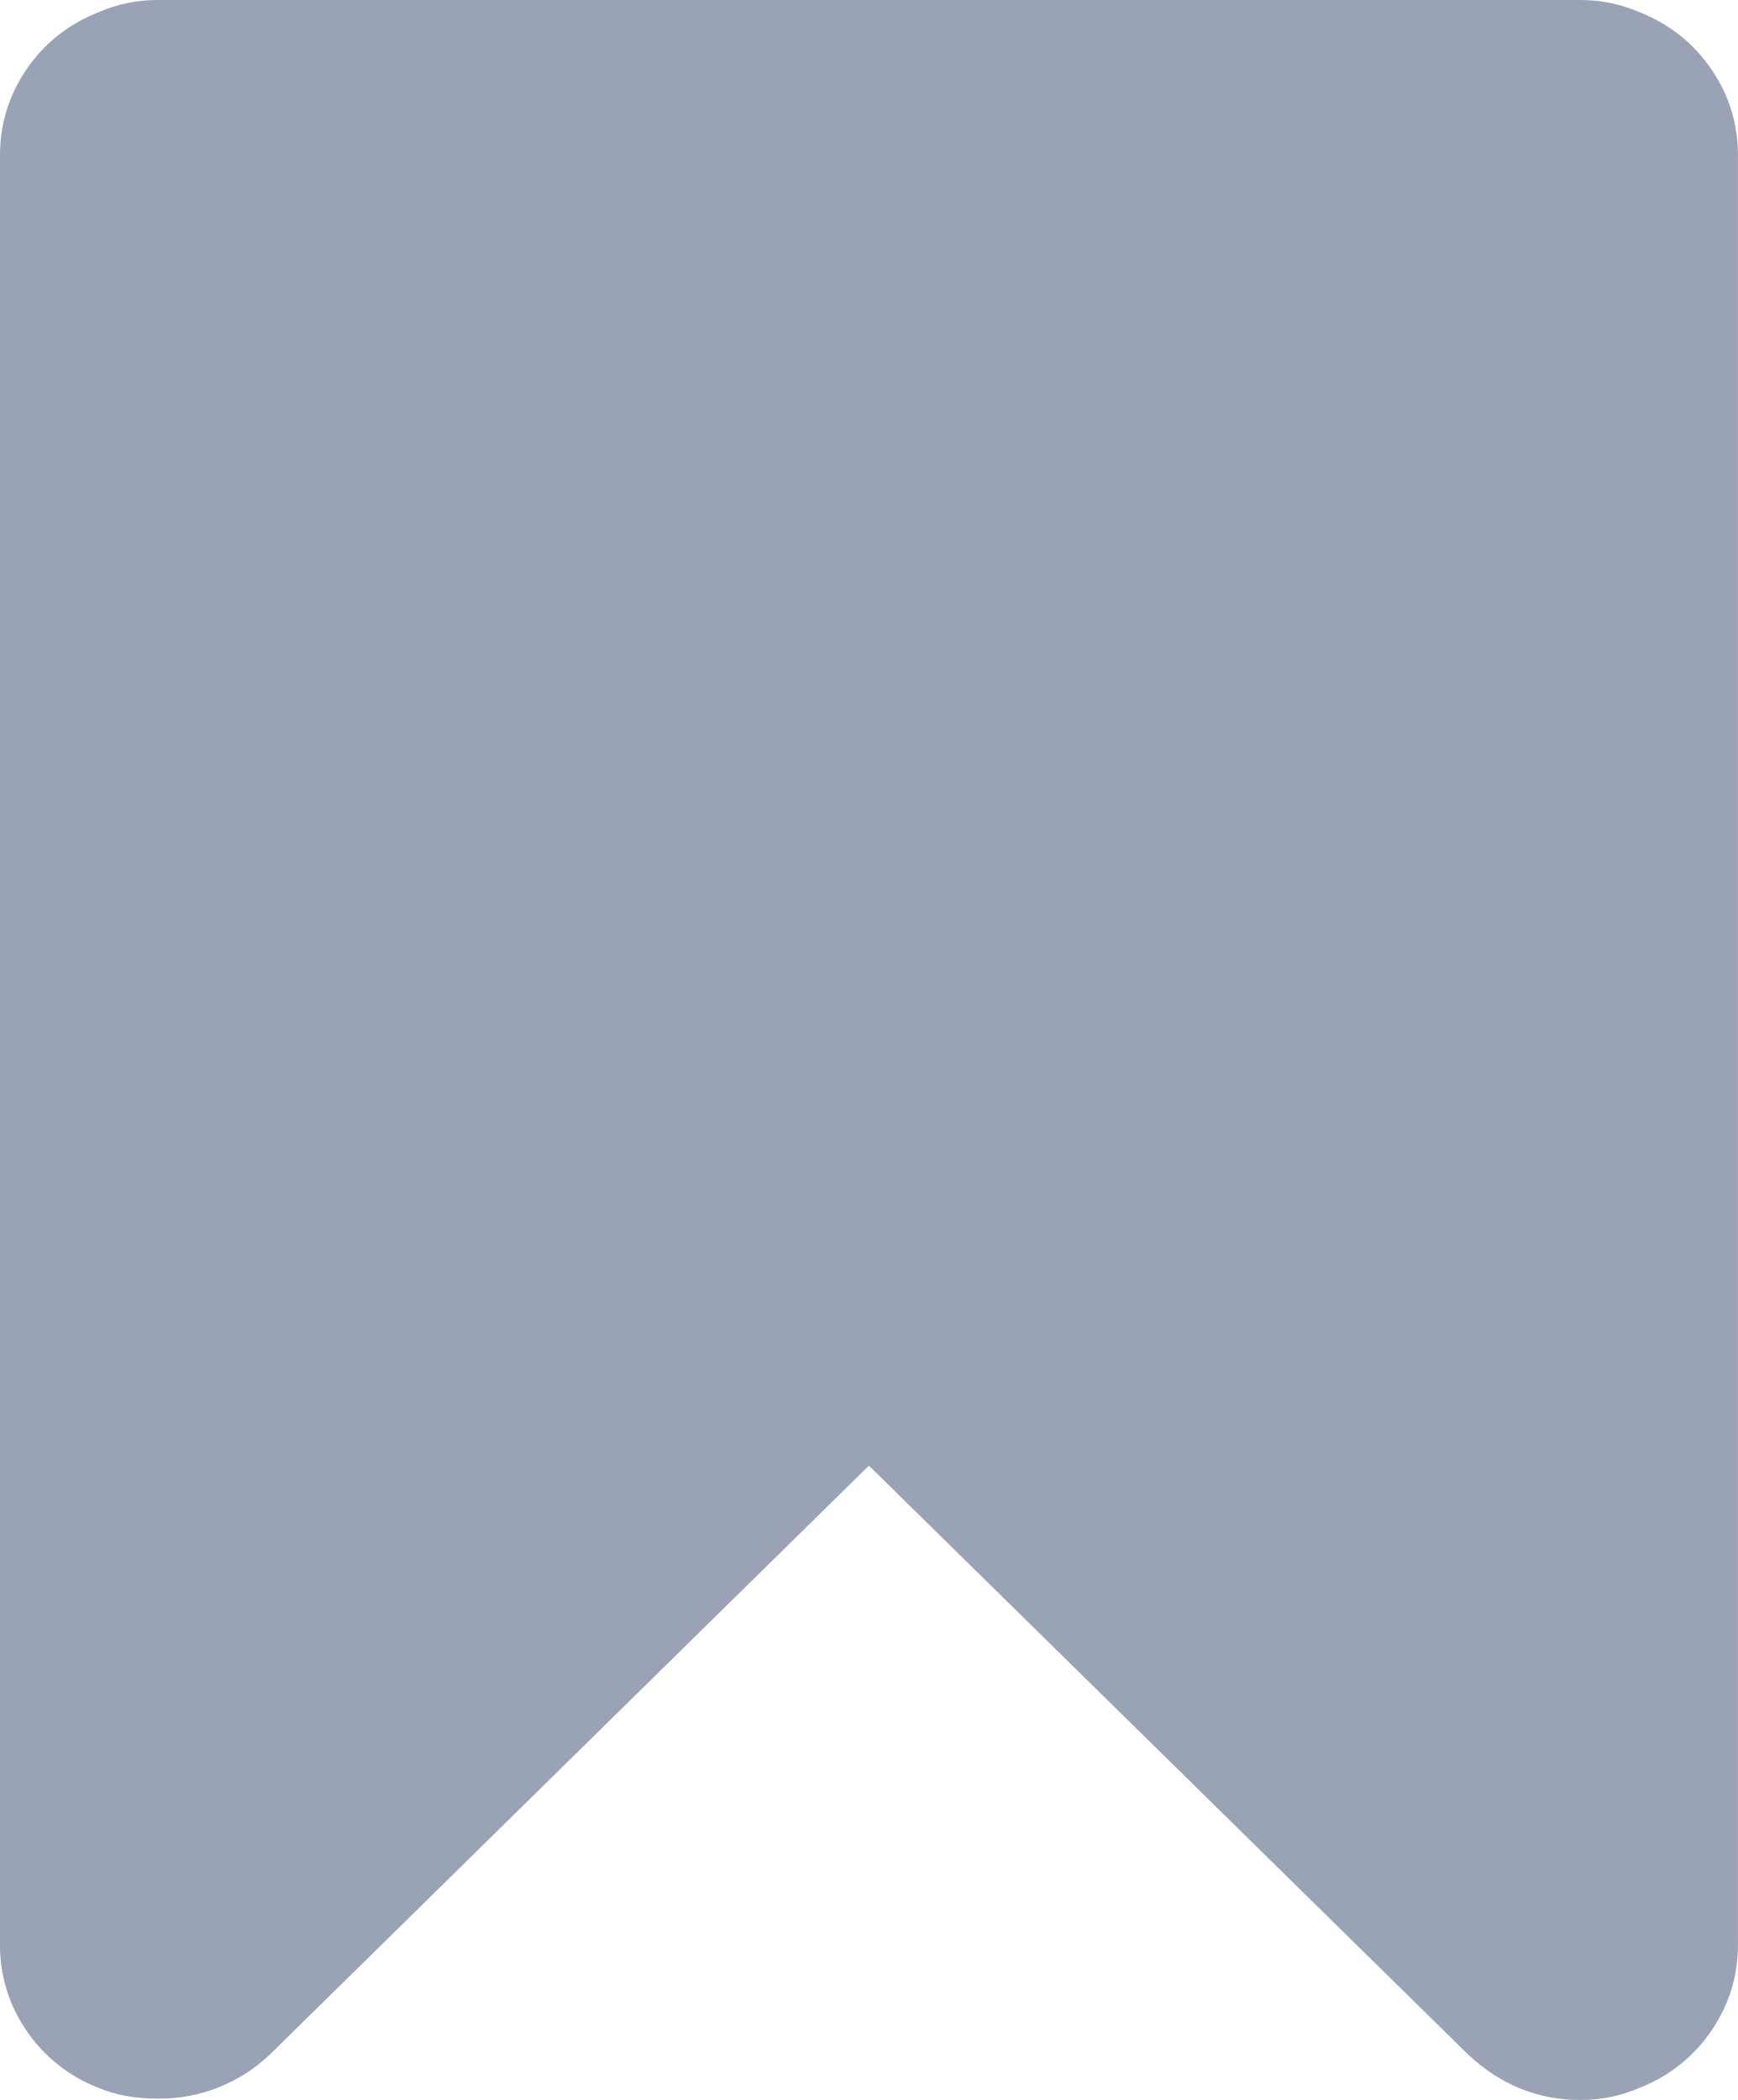
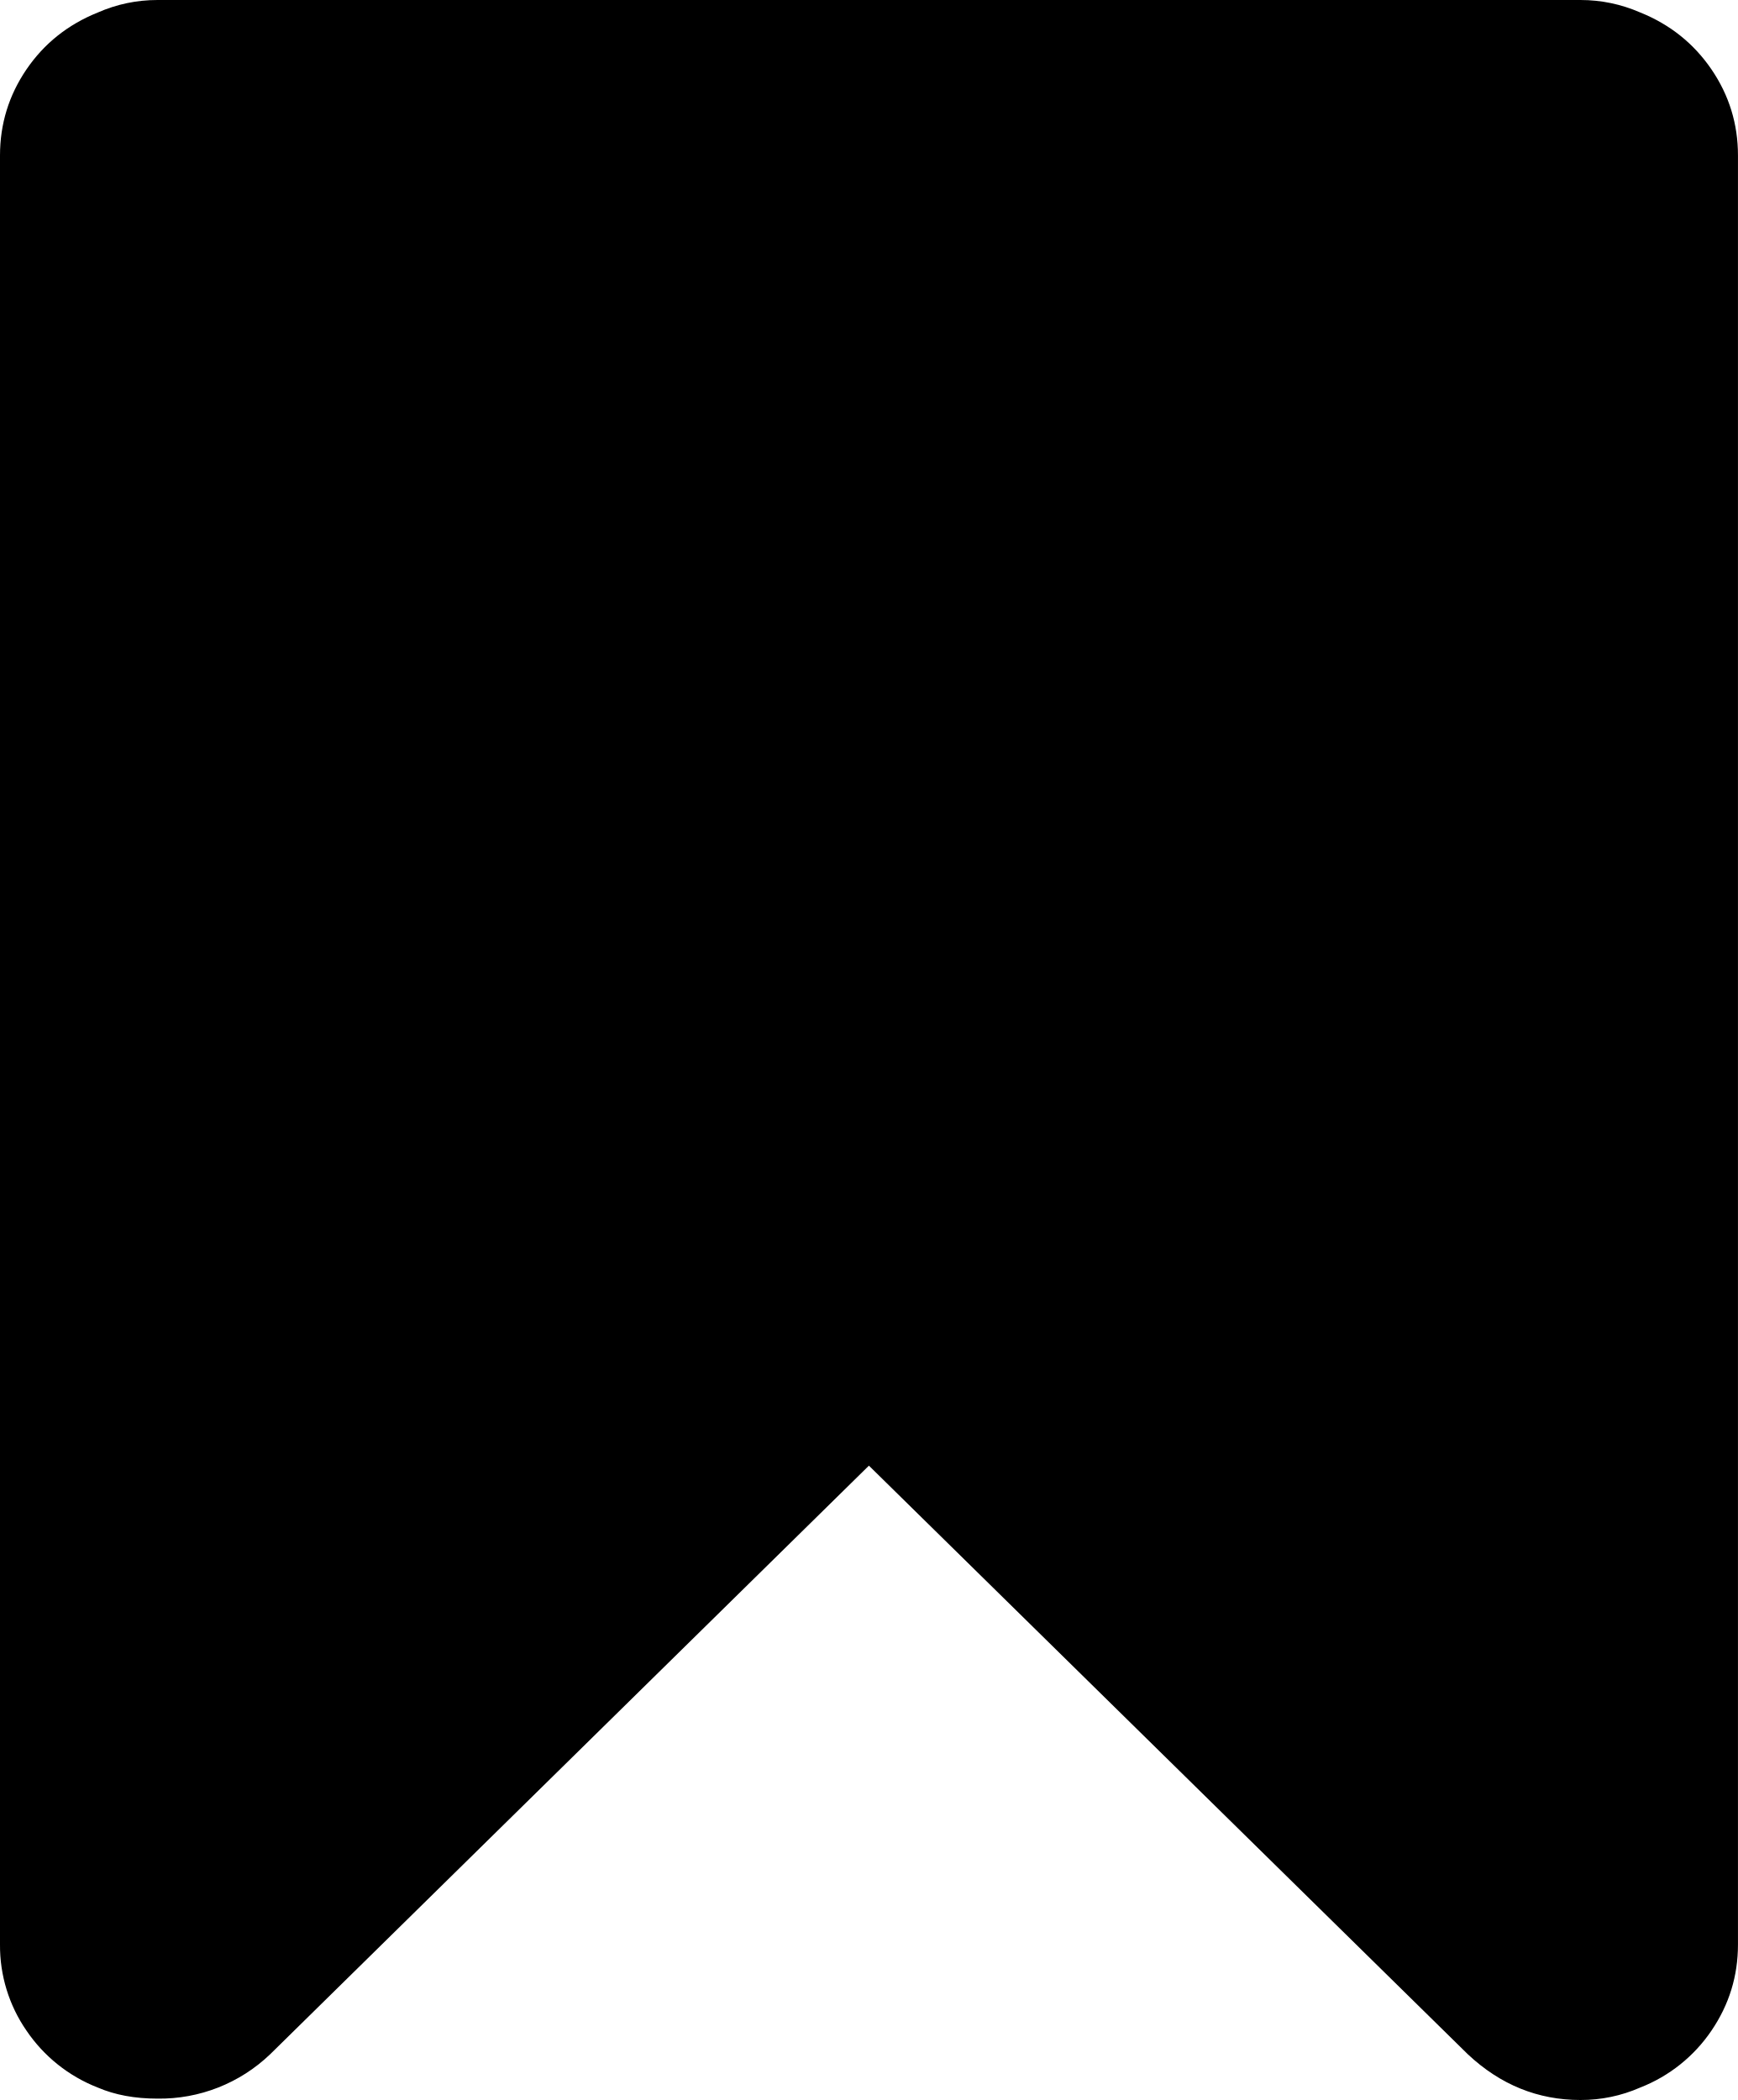
<svg xmlns="http://www.w3.org/2000/svg" width="24" height="29" viewBox="0 0 24 29">
-   <path fill="#9AA3B5" fill-rule="nonzero" d="M.365.959C.61.6.938.339 1.35.173 1.612.058 1.887 0 2.175 0h19.65c.288 0 .562.058.825.172.412.166.74.429.984.786.244.358.366.754.366 1.189v24.706c0 .435-.122.83-.366 1.189a2.12 2.12 0 0 1-.984.786 2.035 2.035 0 0 1-.825.172c-.588 0-1.106-.21-1.556-.632l-8.27-8.128-8.268 8.128a2.205 2.205 0 0 1-1.556.613c-.313 0-.588-.051-.825-.153a2.12 2.12 0 0 1-.985-.787A2.064 2.064 0 0 1 0 26.853V2.147c0-.435.122-.83.365-1.188z" />
+   <path fill="currentColor" fill-rule="nonzero" d="M.365.959C.61.6.938.339 1.35.173 1.612.058 1.887 0 2.175 0h19.65c.288 0 .562.058.825.172.412.166.74.429.984.786.244.358.366.754.366 1.189v24.706c0 .435-.122.83-.366 1.189a2.12 2.12 0 0 1-.984.786 2.035 2.035 0 0 1-.825.172c-.588 0-1.106-.21-1.556-.632l-8.27-8.128-8.268 8.128a2.205 2.205 0 0 1-1.556.613c-.313 0-.588-.051-.825-.153a2.12 2.12 0 0 1-.985-.787A2.064 2.064 0 0 1 0 26.853V2.147c0-.435.122-.83.365-1.188z" />
</svg>
